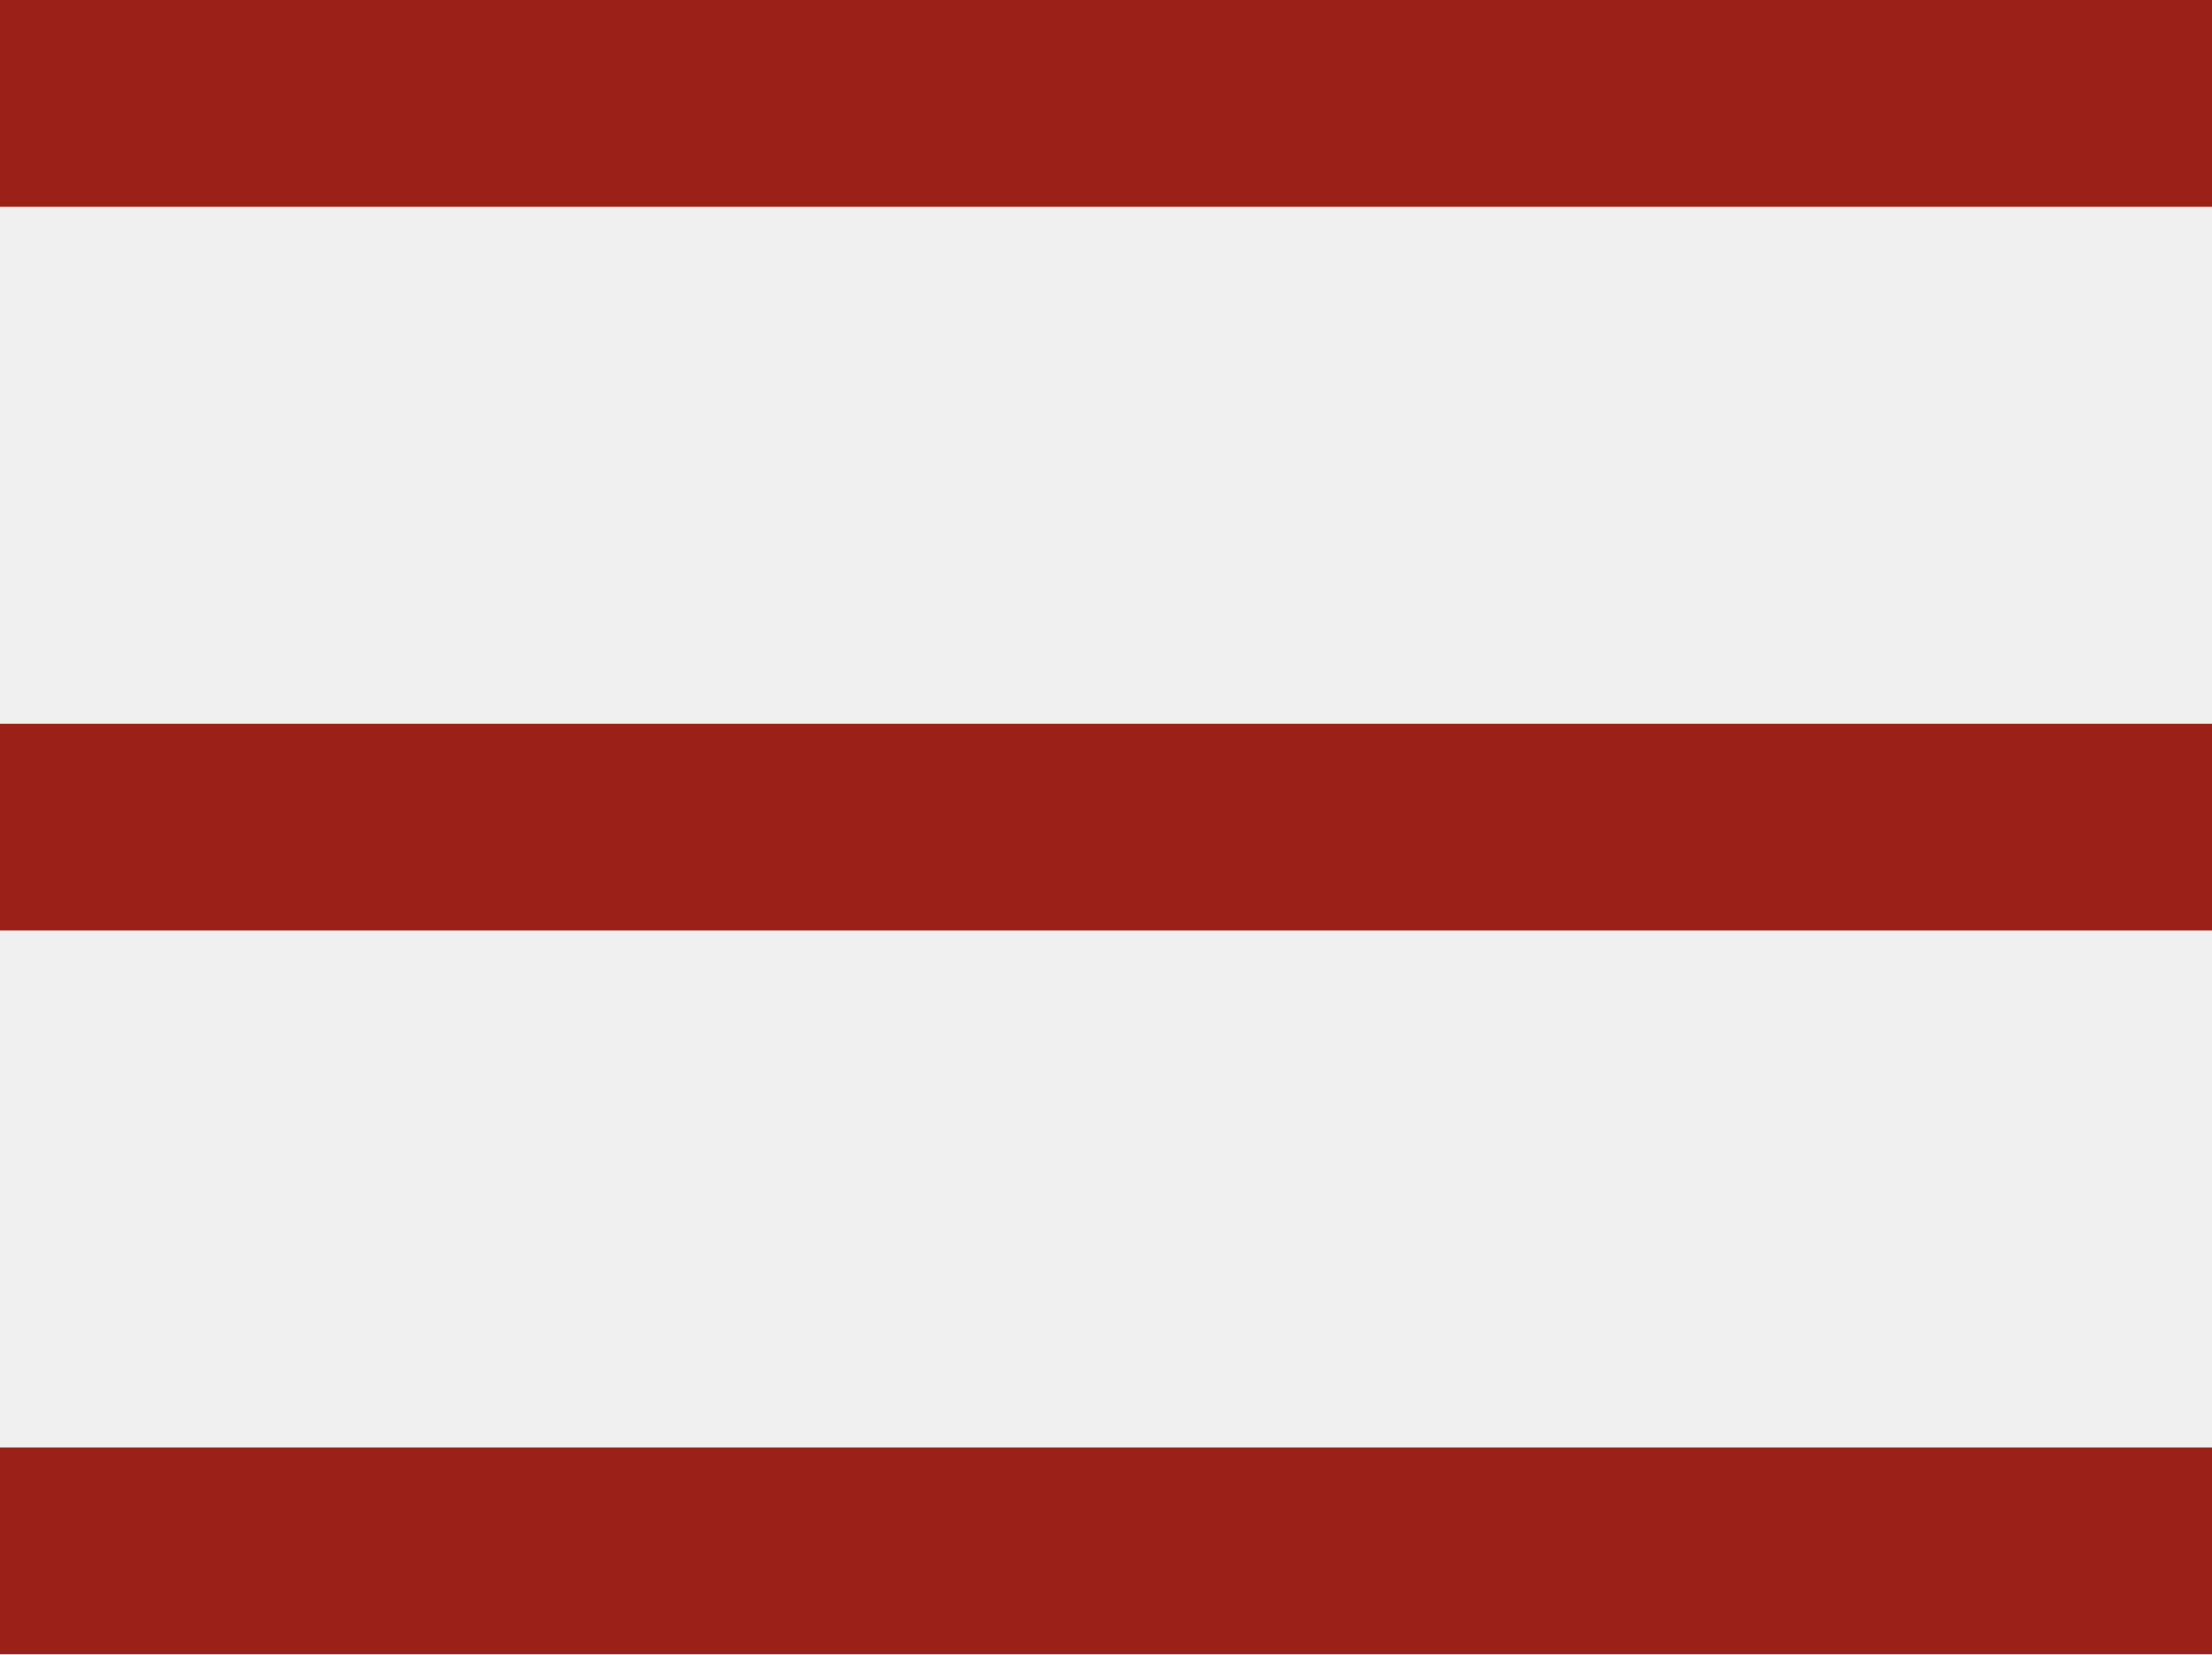
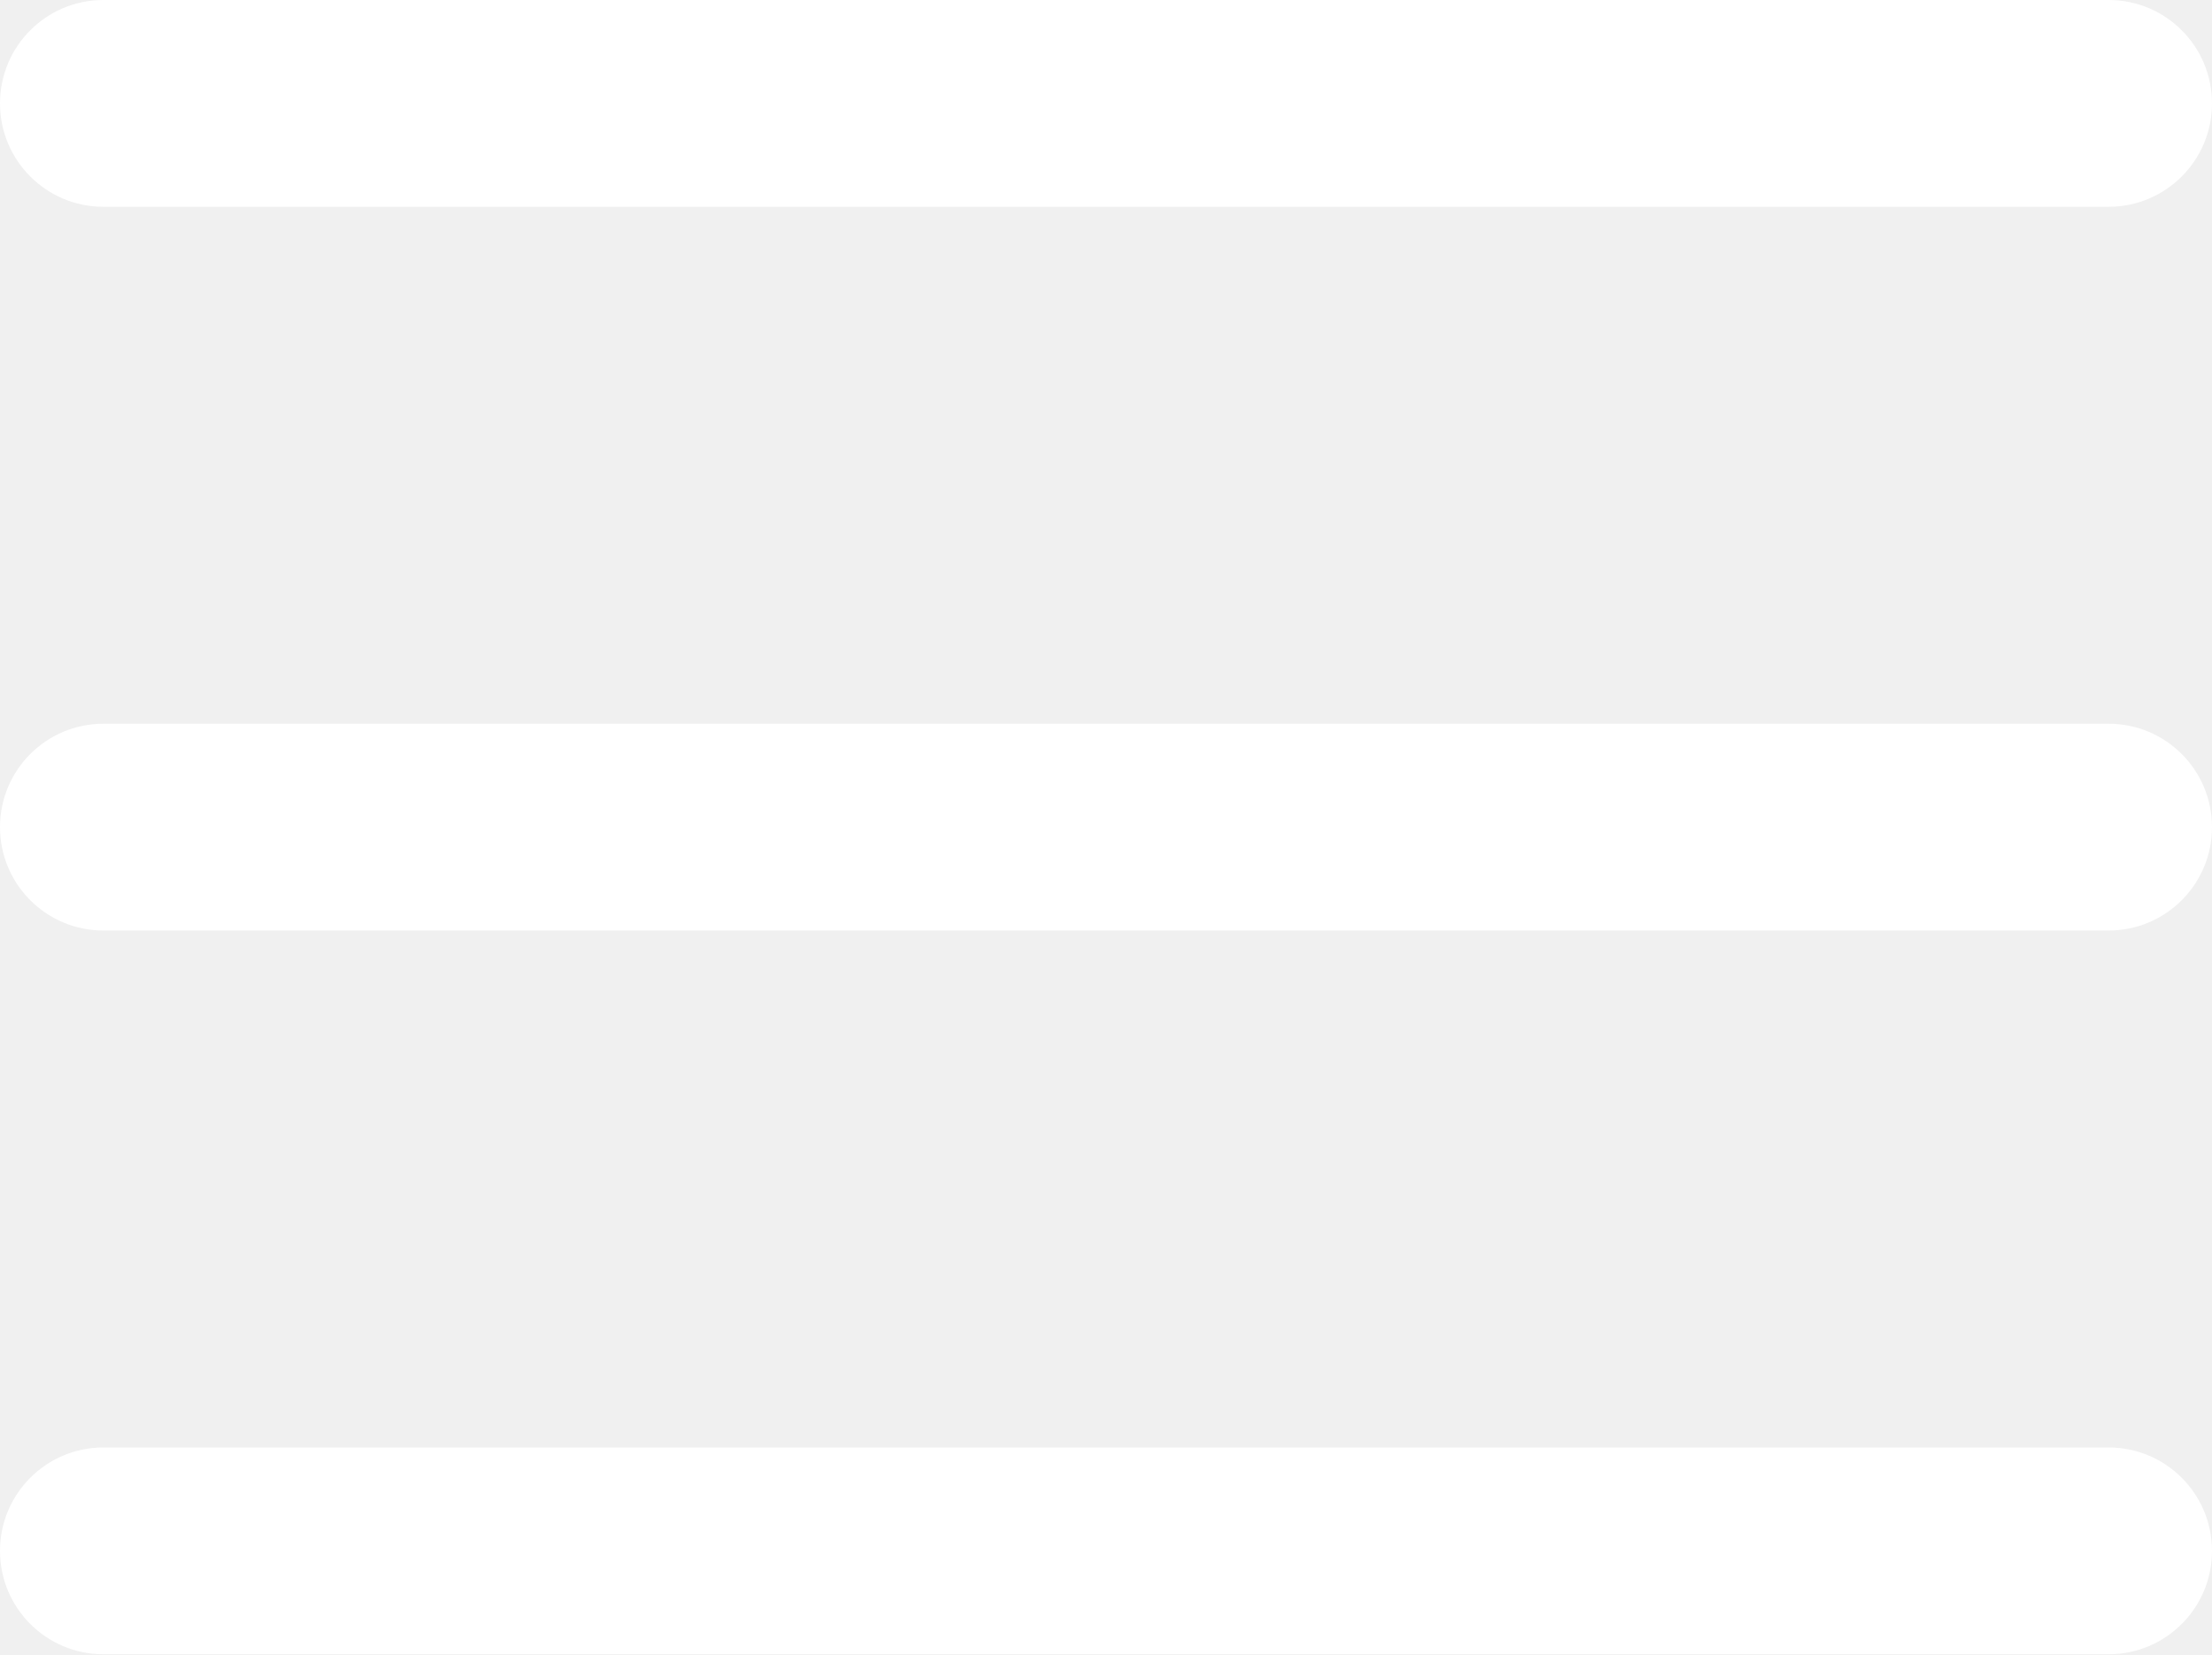
- <svg xmlns="http://www.w3.org/2000/svg" version="1.1" id="Layer_1" x="0px" y="0px" viewBox="0 0 21.4 16" style="enable-background:new 0 0 21.4 16;" xml:space="preserve">
-   <style type="text/css">
- 	.st0{fill:#9A2018;}
- </style>
-   <rect id="XMLID_2_" class="st0" width="21.4" height="2" />
-   <rect id="XMLID_3_" y="14" class="st0" width="21.4" height="2" />
-   <rect id="XMLID_4_" y="7" class="st0" width="21.4" height="2" />
+ <svg xmlns="http://www.w3.org/2000/svg" id="Layer_1" data-name="Layer 1" viewBox="0 0 21.4 16">
+   <defs>
+     <style>
+       .cls-1 {
+         fill: #fff;
+       }
+     </style>
+   </defs>
+   <rect class="cls-1" y="0" width="21.4" height="2" rx="1" ry="1" />
+   <rect class="cls-1" y="14" width="21.4" height="2" rx="1" ry="1" />
+   <rect class="cls-1" y="7" width="21.4" height="2" rx="1" ry="1" />
</svg>
